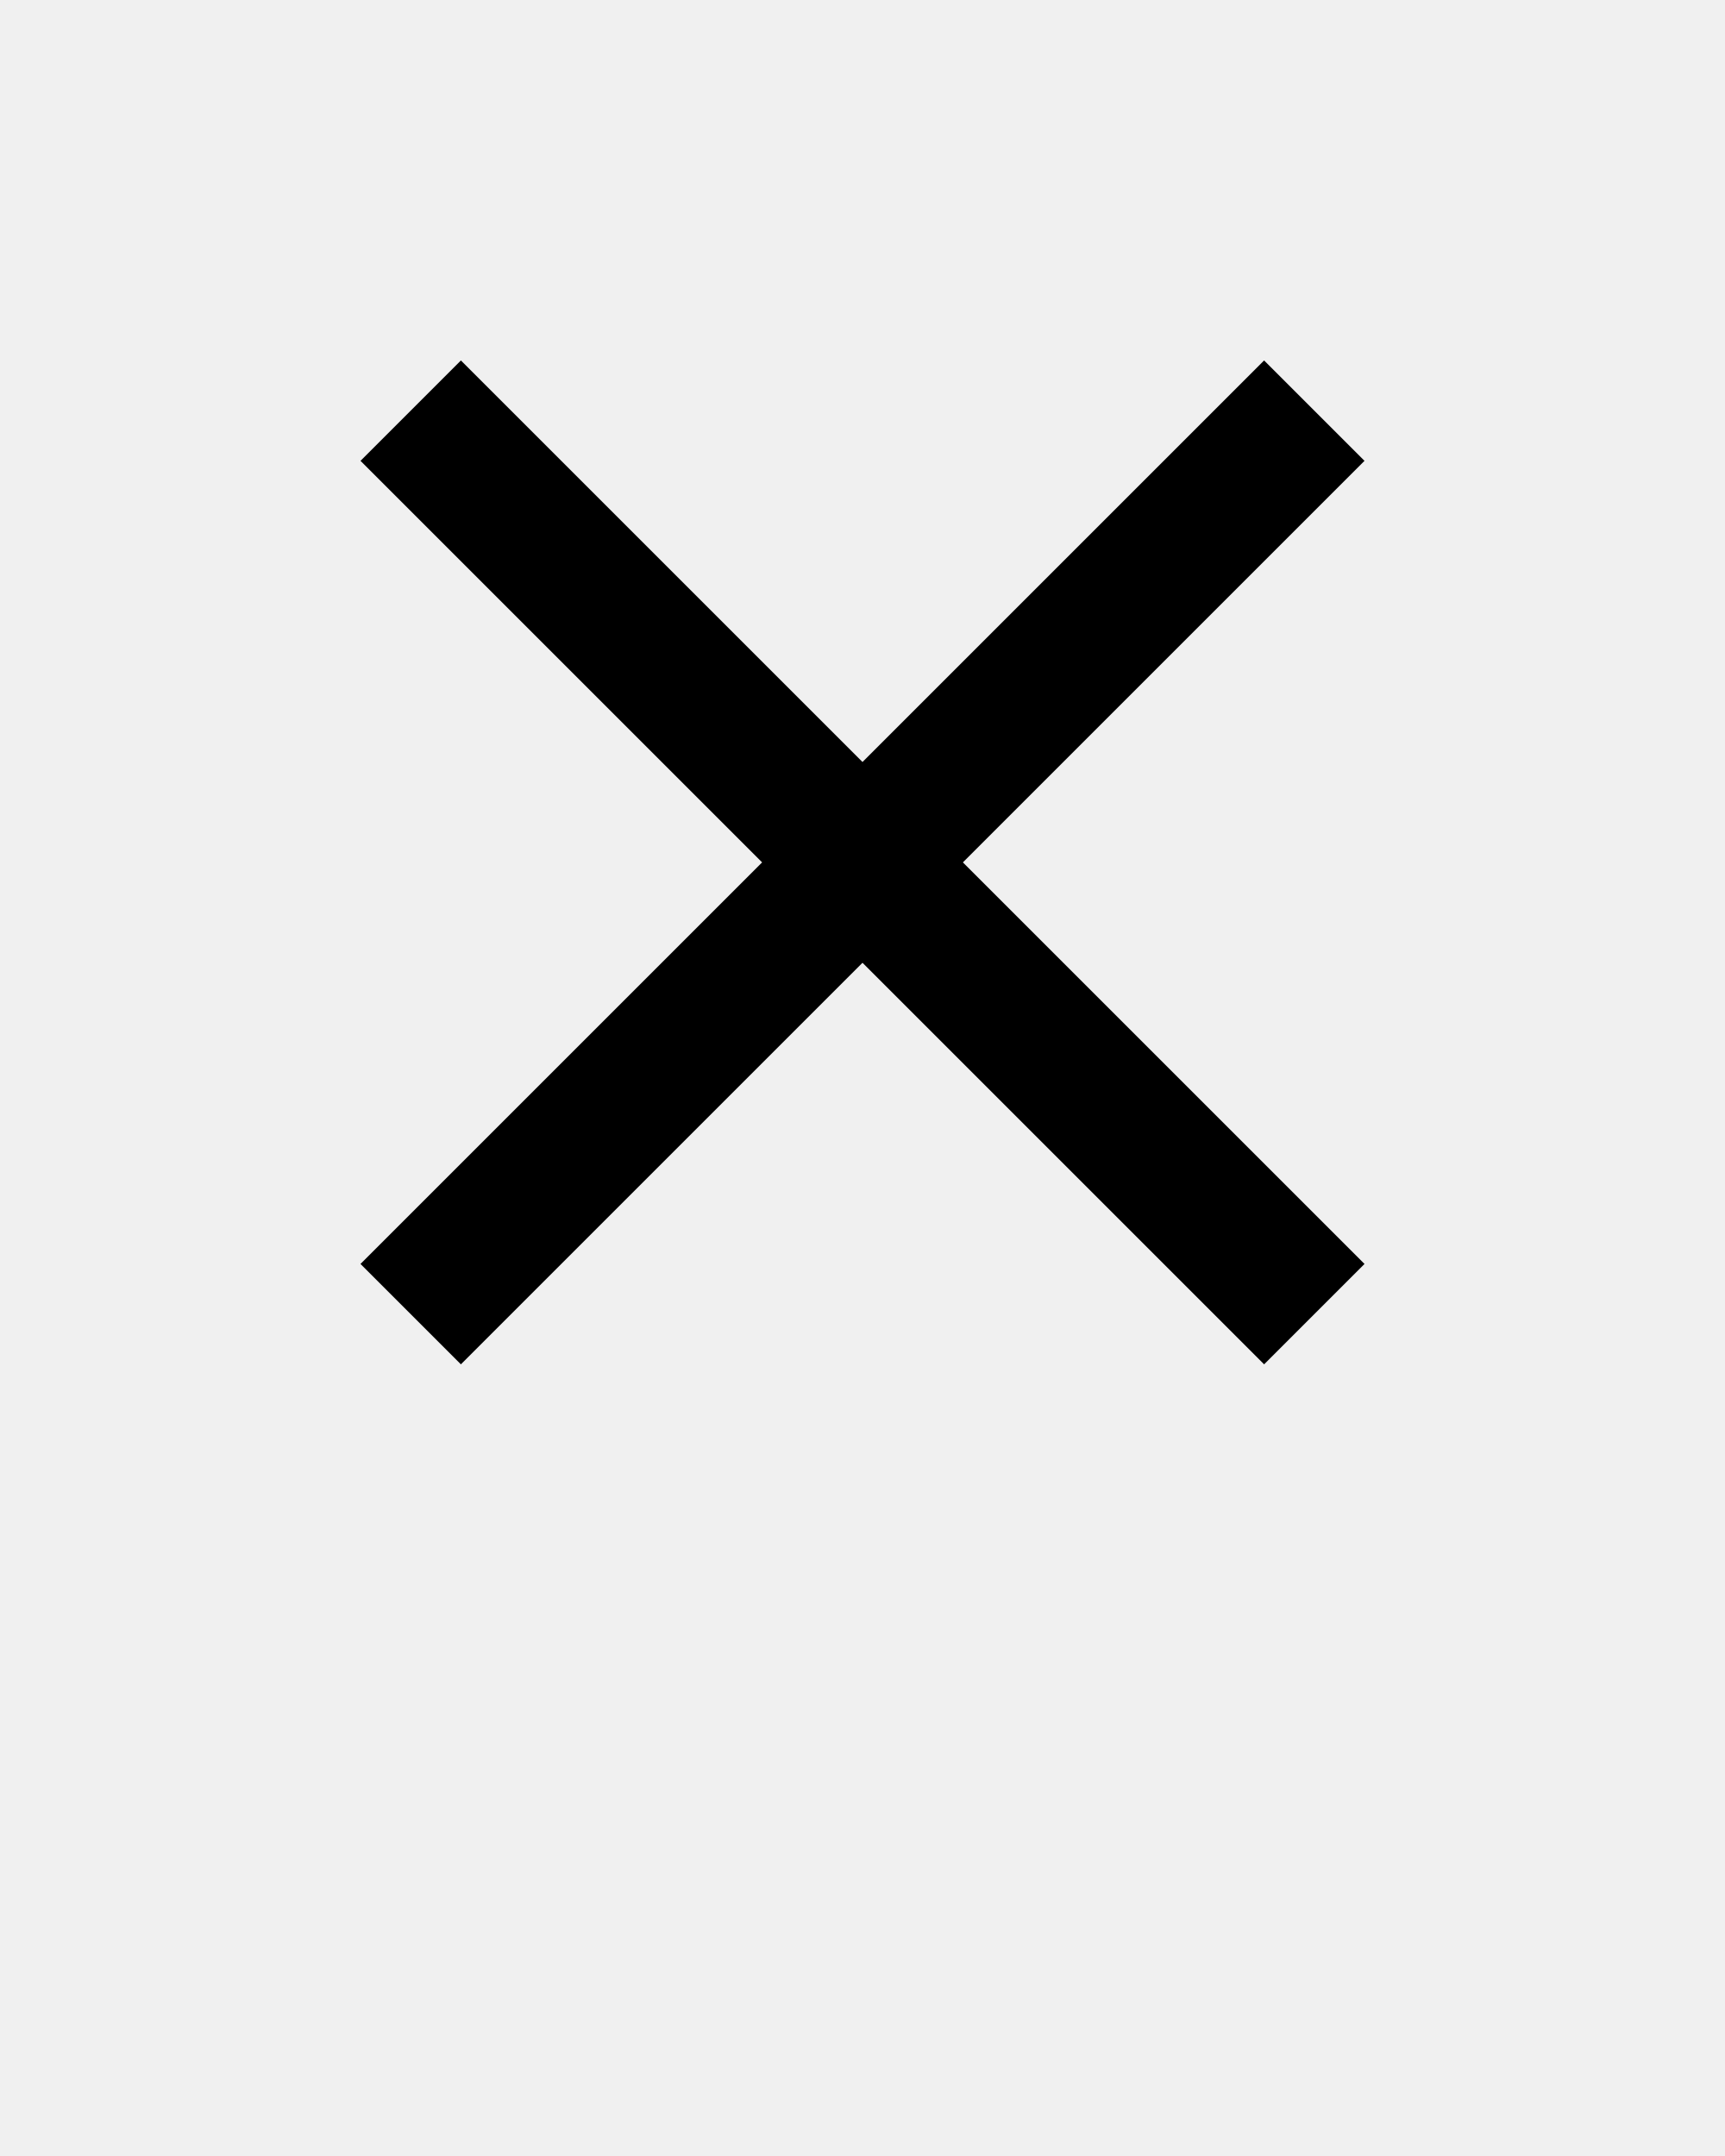
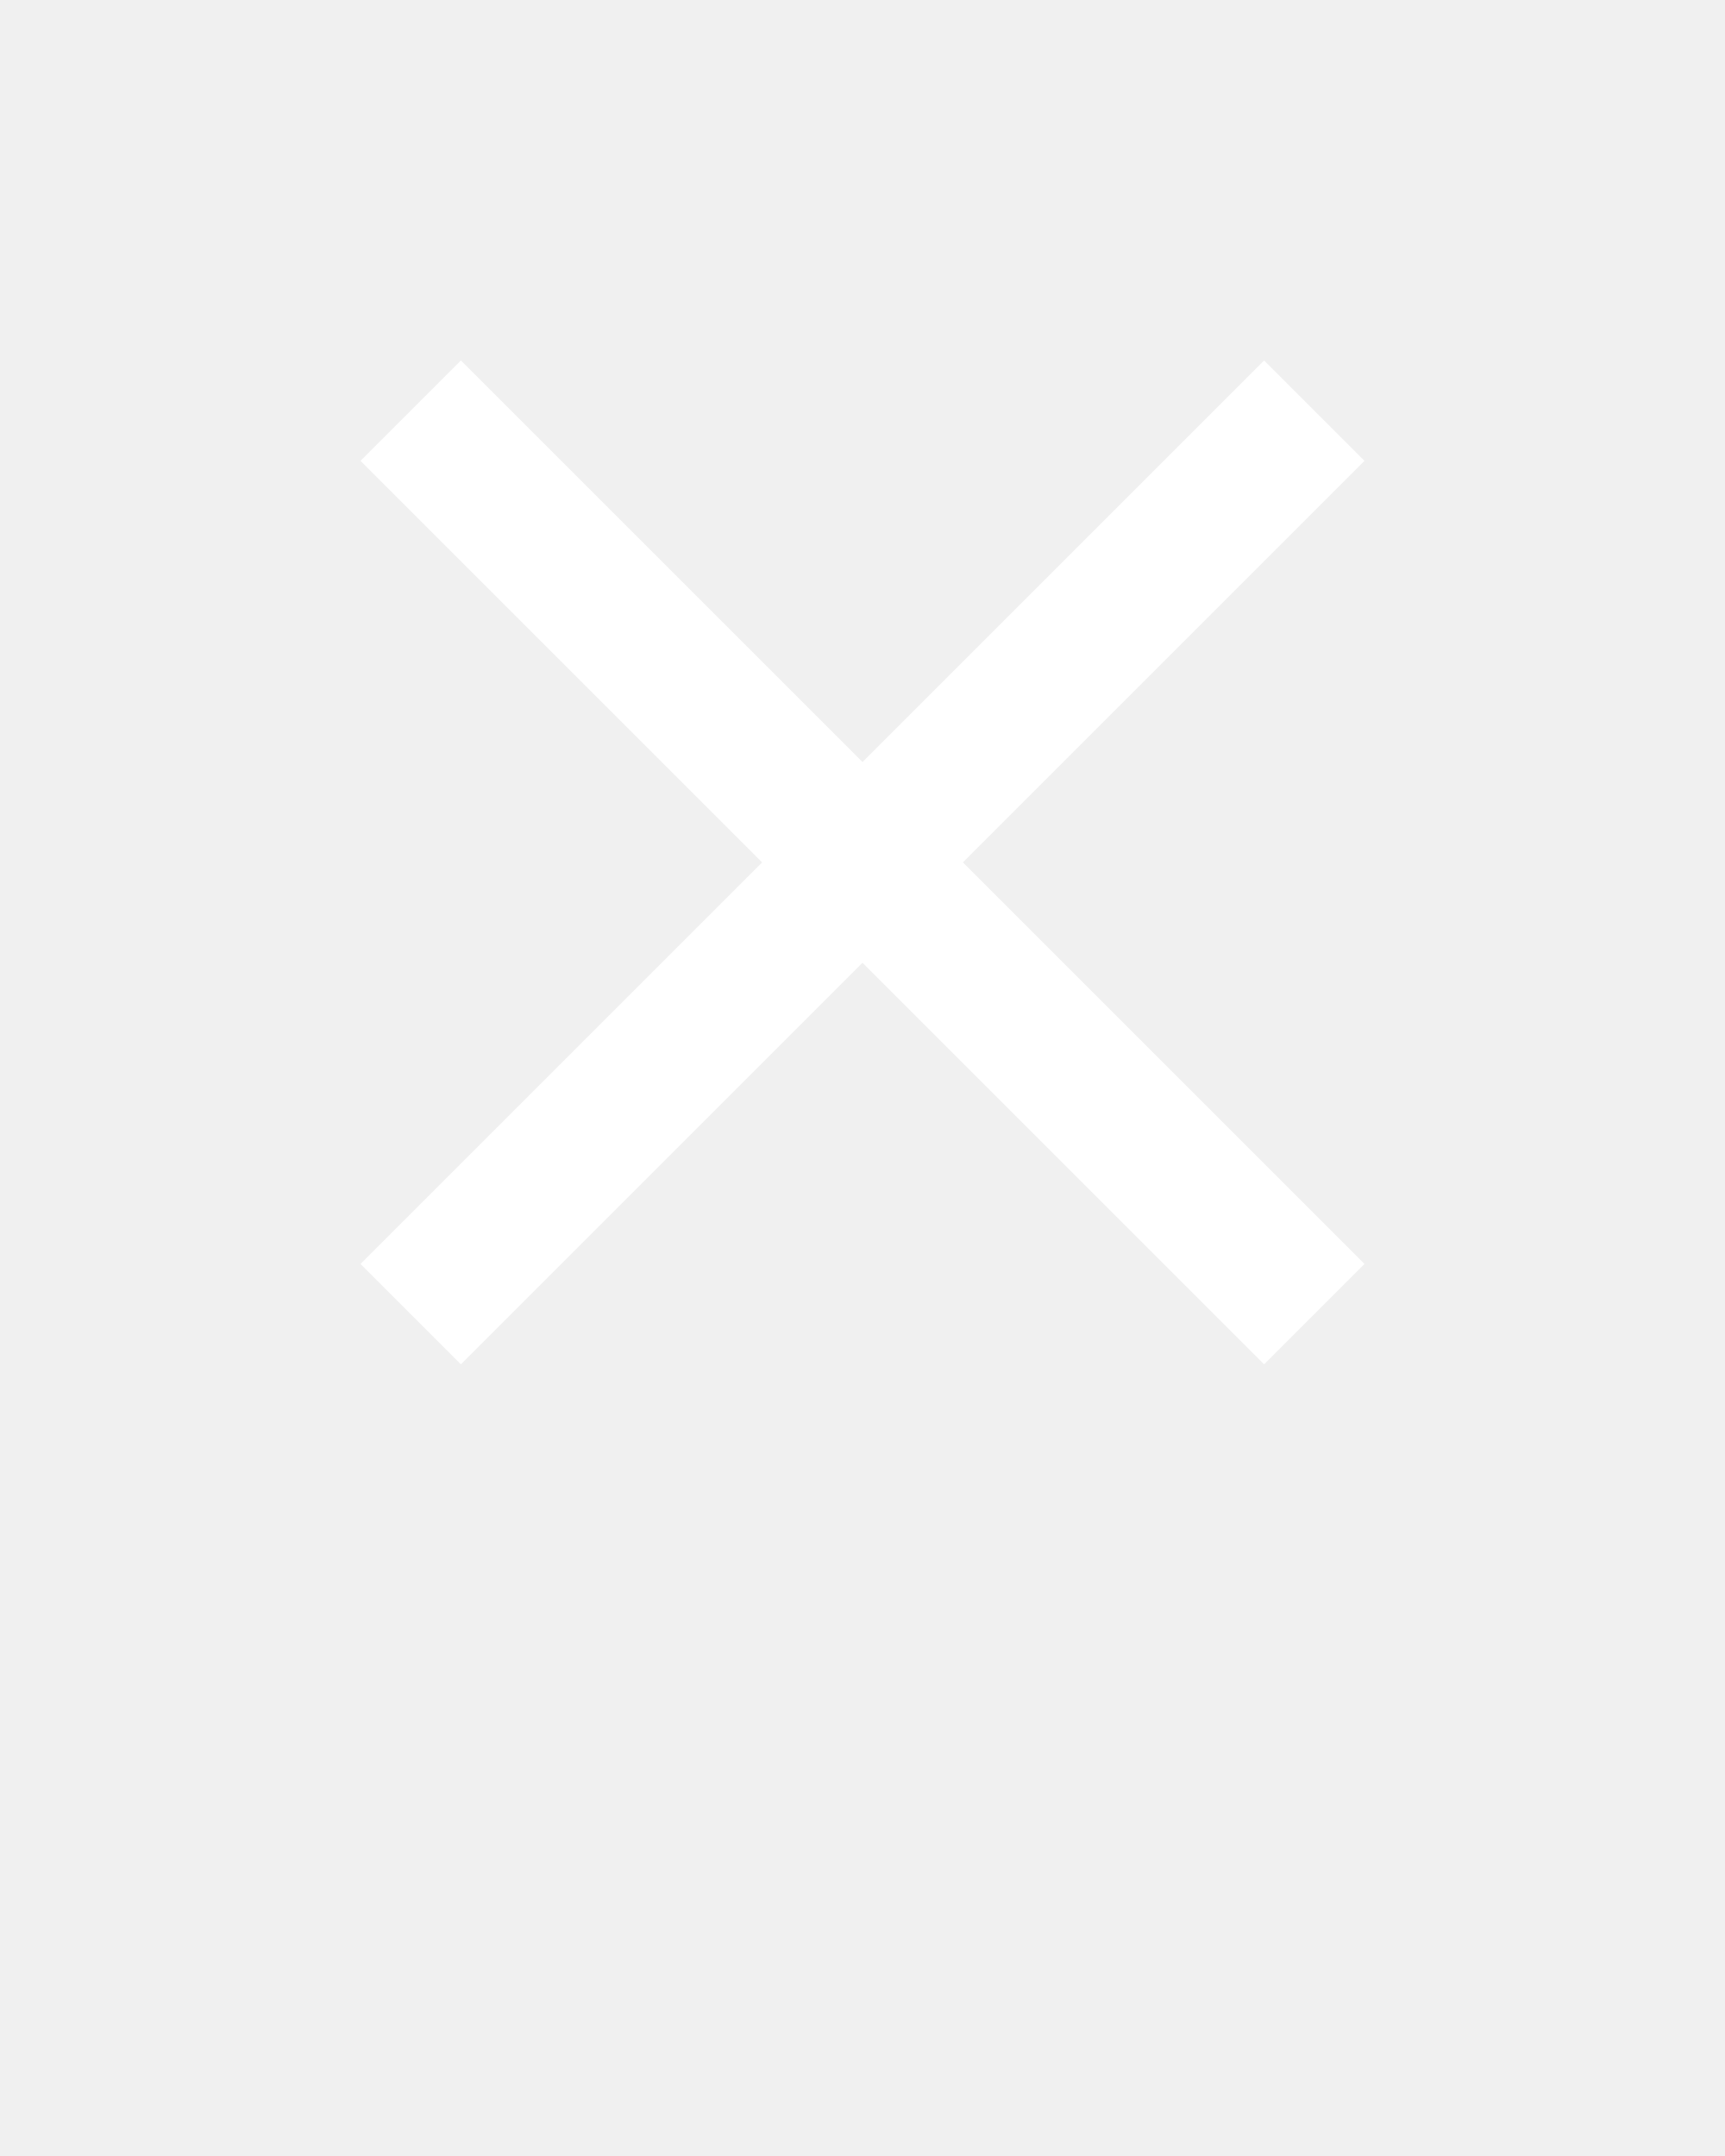
<svg xmlns="http://www.w3.org/2000/svg" version="1.1" x="0px" y="0px" viewBox="0 0 512 640" enable-background="new 0 0 512 512" xml:space="preserve">
  <g>
    <g>
-       <polygon points="405,136.798 375.202,107 256,226.202 136.798,107 107,136.798 226.202,256 107,375.202 136.798,405 256,285.798     375.202,405 405,375.202 285.798,256   " />
+       <polygon fill="white" points="405,136.798 375.202,107 256,226.202 136.798,107 107,136.798 226.202,256 107,375.202 136.798,405 256,285.798     375.202,405 405,375.202 285.798,256   " />
    </g>
  </g>
</svg>
